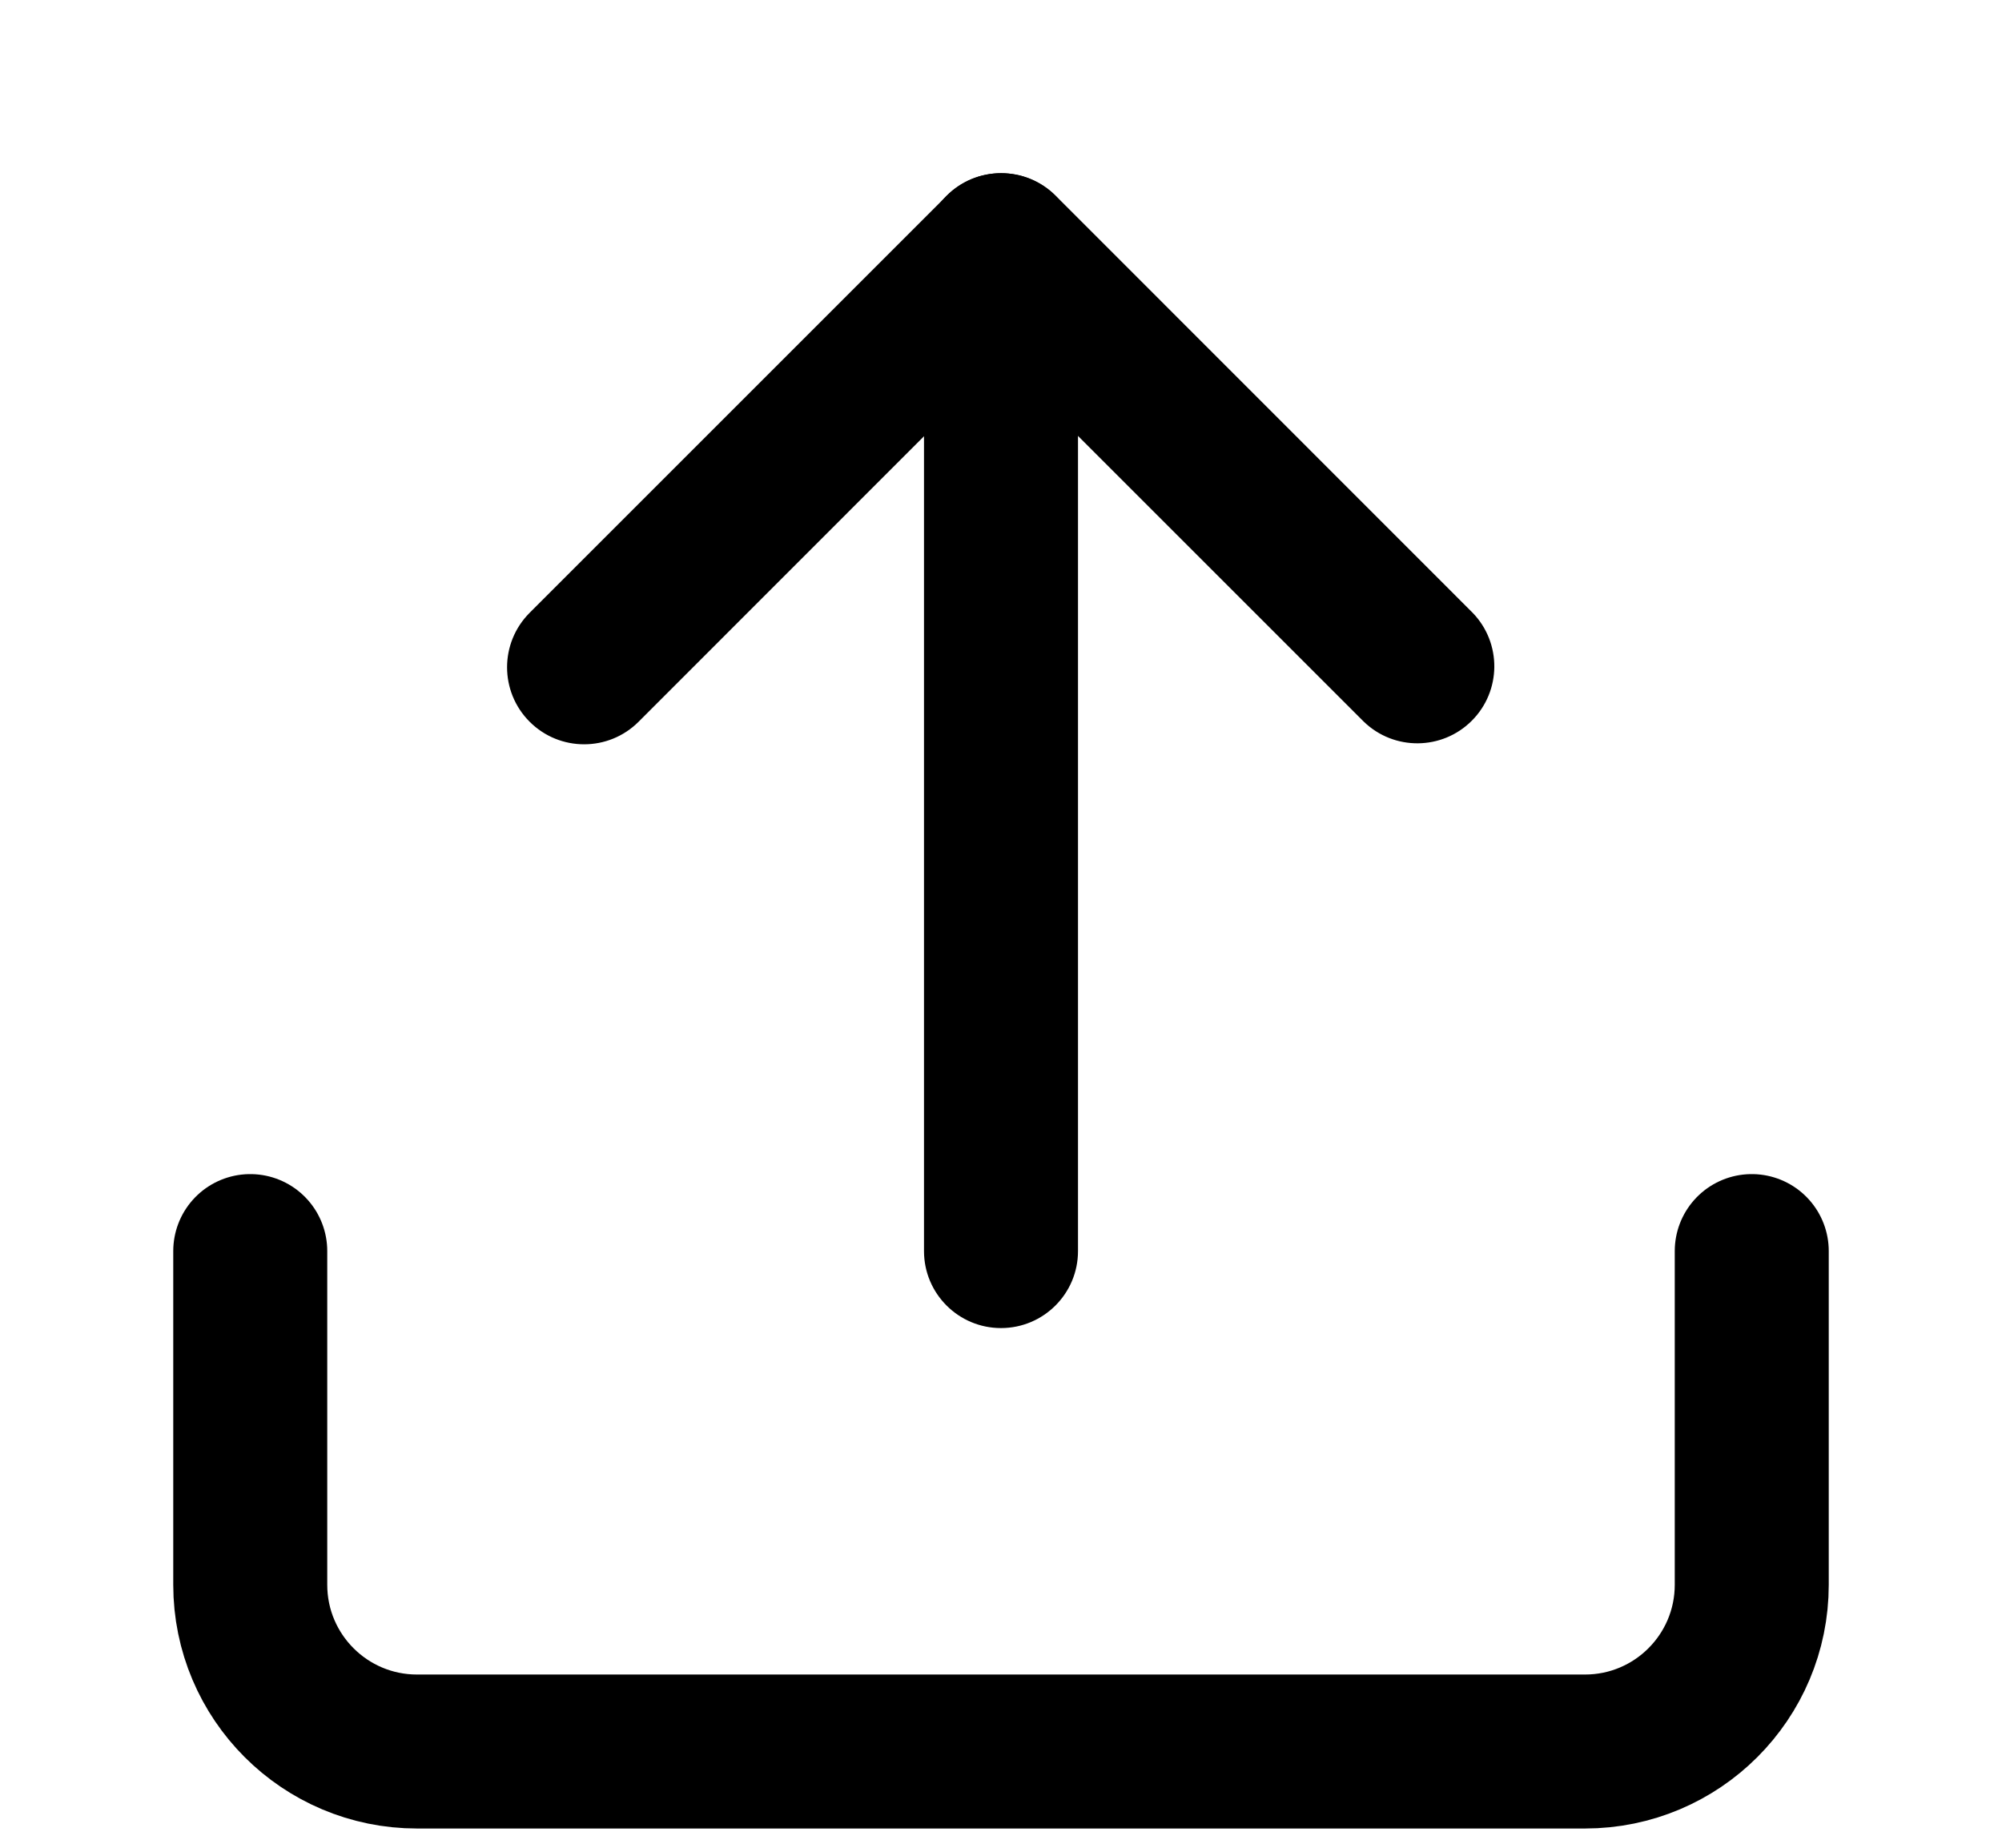
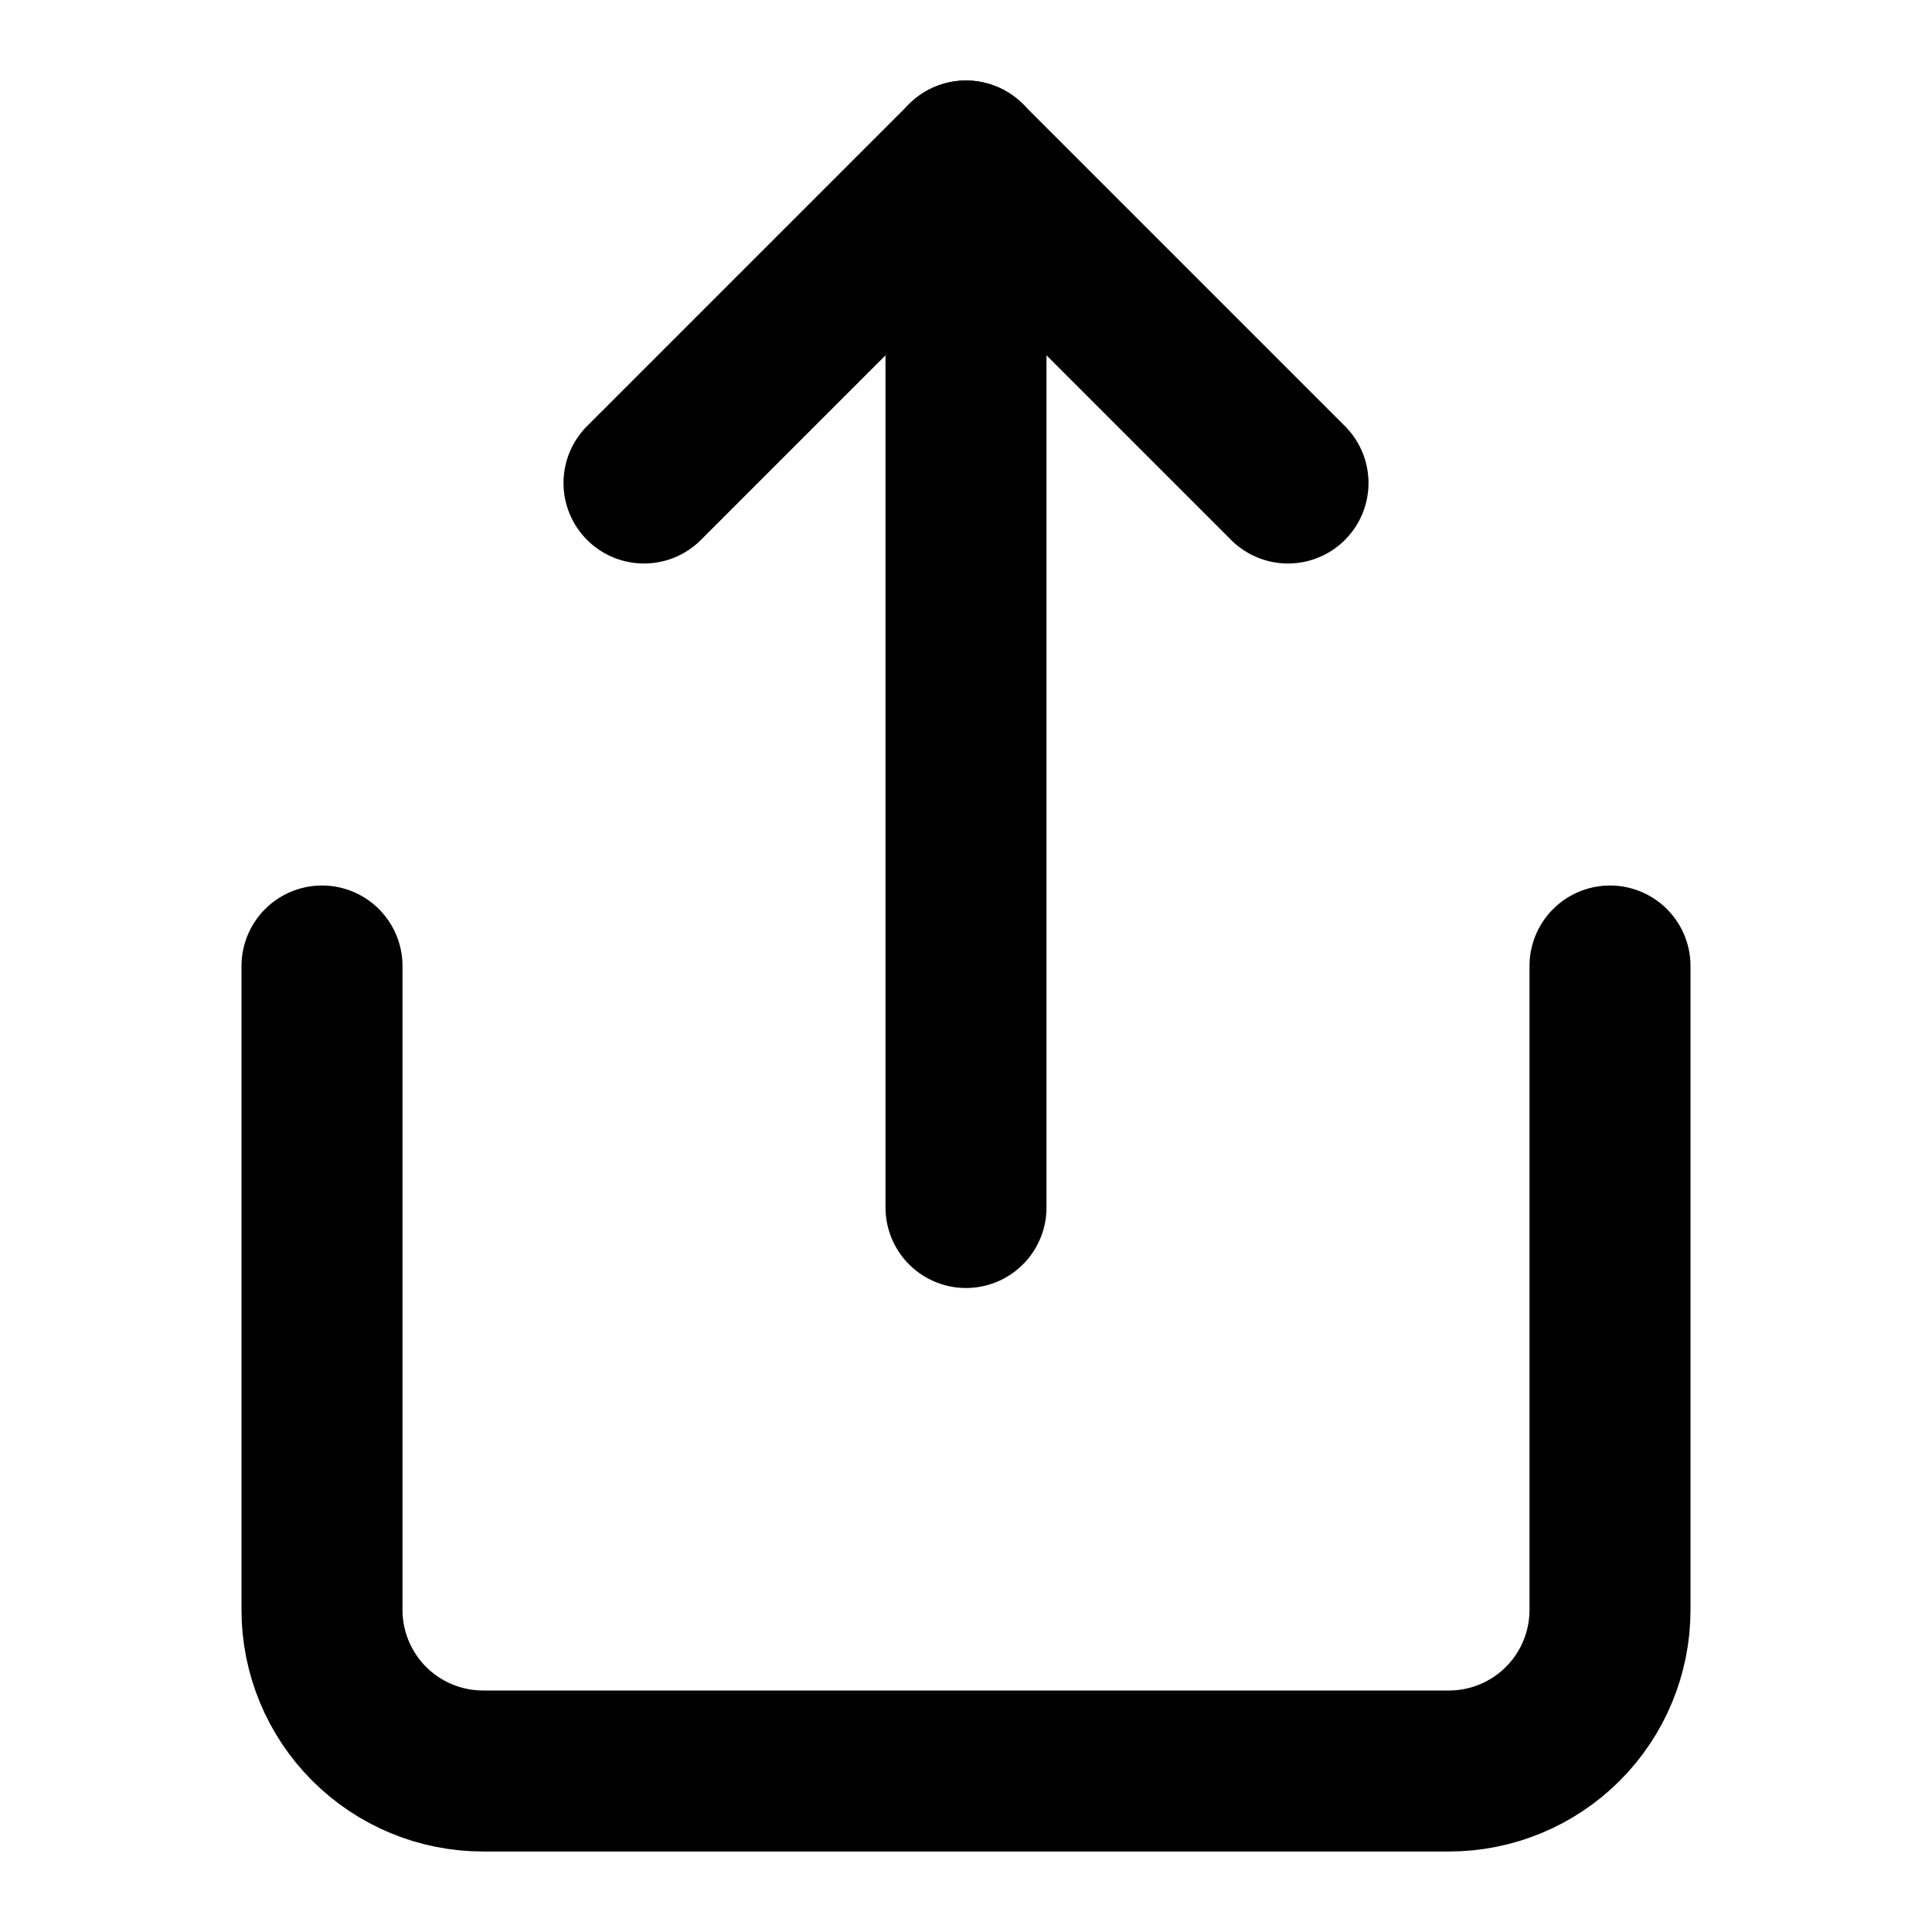
- <svg xmlns="http://www.w3.org/2000/svg" fill="none" class="icon icon-share" viewBox="0 0 13 12">
-   <path stroke="currentColor" stroke-linecap="round" stroke-linejoin="round" d="M1.625 8.125v2.167a1.083 1.083 0 0 0 1.083 1.083h7.584a1.083 1.083 0 0 0 1.083-1.083V8.125" />
-   <path fill="currentColor" fill-rule="evenodd" d="M6.148 1.271a.5.5 0 0 1 .707 0L9.563 3.98a.5.5 0 0 1-.707.707L6.501 2.332 4.147 4.687a.5.5 0 1 1-.708-.707z" clip-rule="evenodd" />
-   <path fill="currentColor" fill-rule="evenodd" d="M6.5 1.125a.5.5 0 0 1 .5.5v6.5a.5.5 0 0 1-1 0v-6.5a.5.5 0 0 1 .5-.5" clip-rule="evenodd" />
+ <svg xmlns="http://www.w3.org/2000/svg" class="icon icon-share" width="24" height="24" viewBox="0 0 24 24" fill="none">
+   <path d="M4 12V20C4 20.53 4.211 21.039 4.586 21.414C4.961 21.789 5.47 22 6 22H18C18.53 22 19.039 21.789 19.414 21.414C19.789 21.039 20 20.53 20 20V12" stroke="currentColor" stroke-width="2" stroke-linecap="round" stroke-linejoin="round" />
+   <path d="M16 6L12 2L8 6" stroke="currentColor" stroke-width="2" stroke-linecap="round" stroke-linejoin="round" />
+   <path d="M12 2V15" stroke="currentColor" stroke-width="2" stroke-linecap="round" stroke-linejoin="round" />
</svg>
